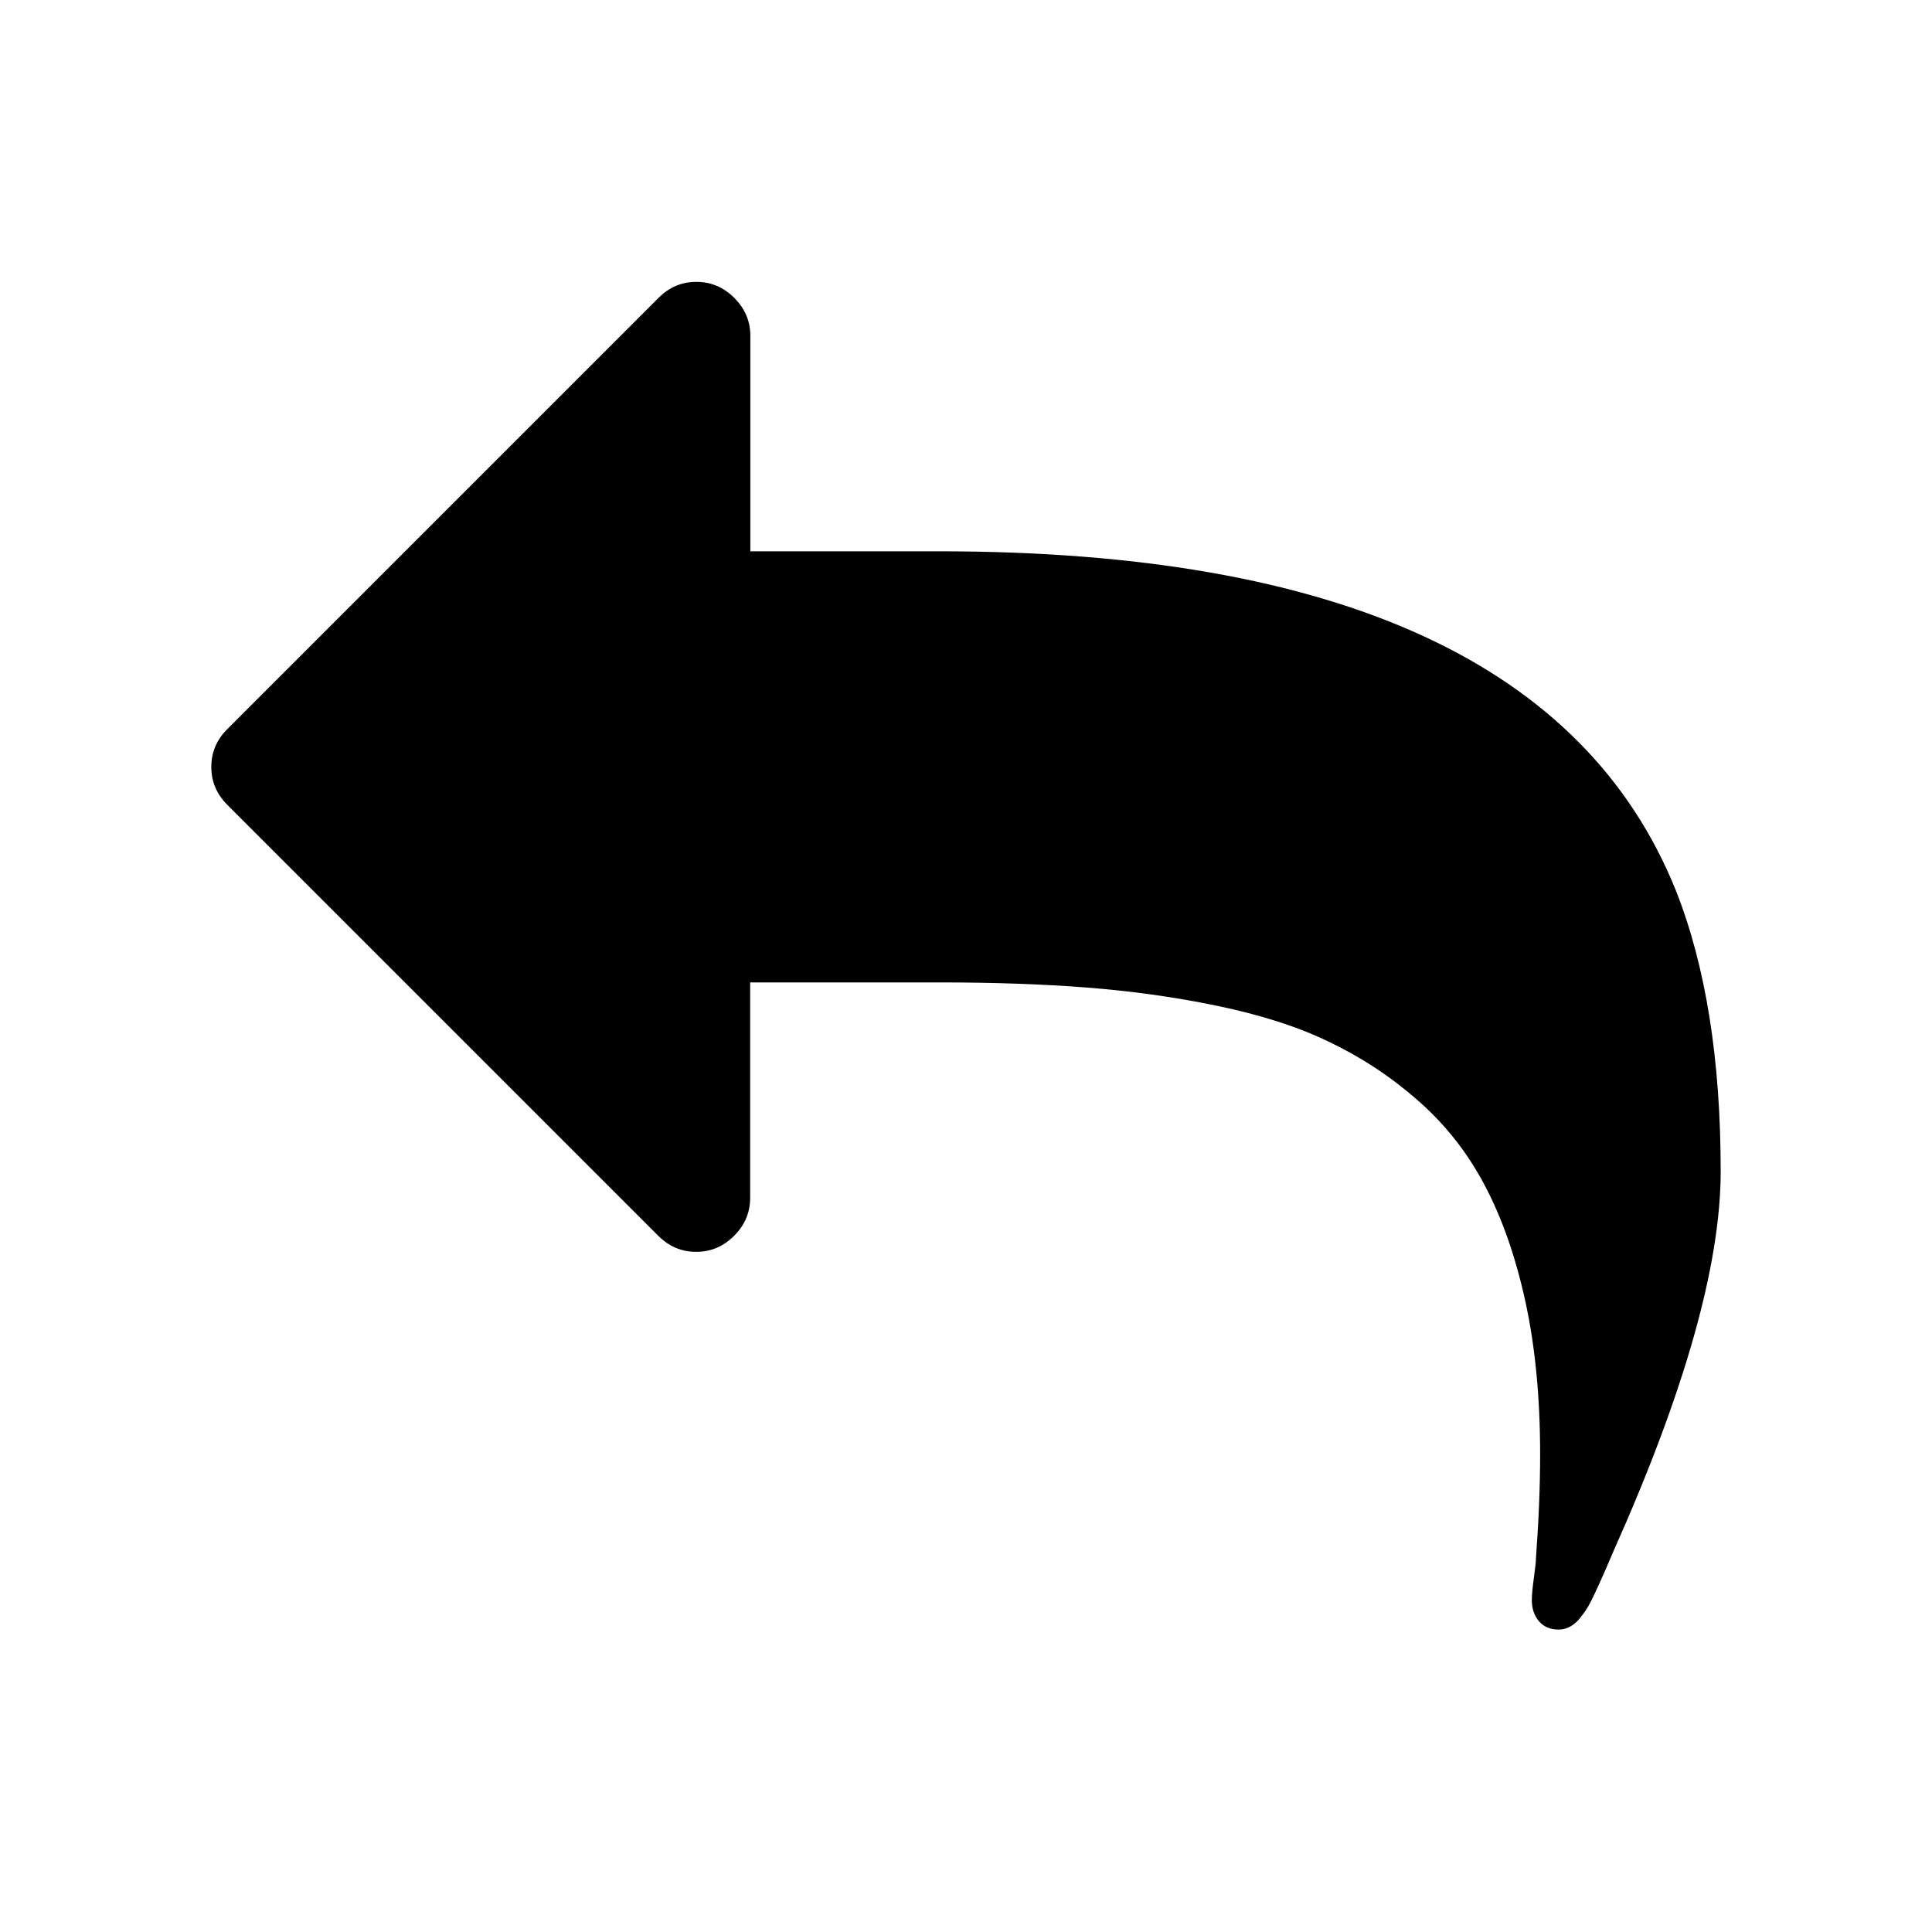
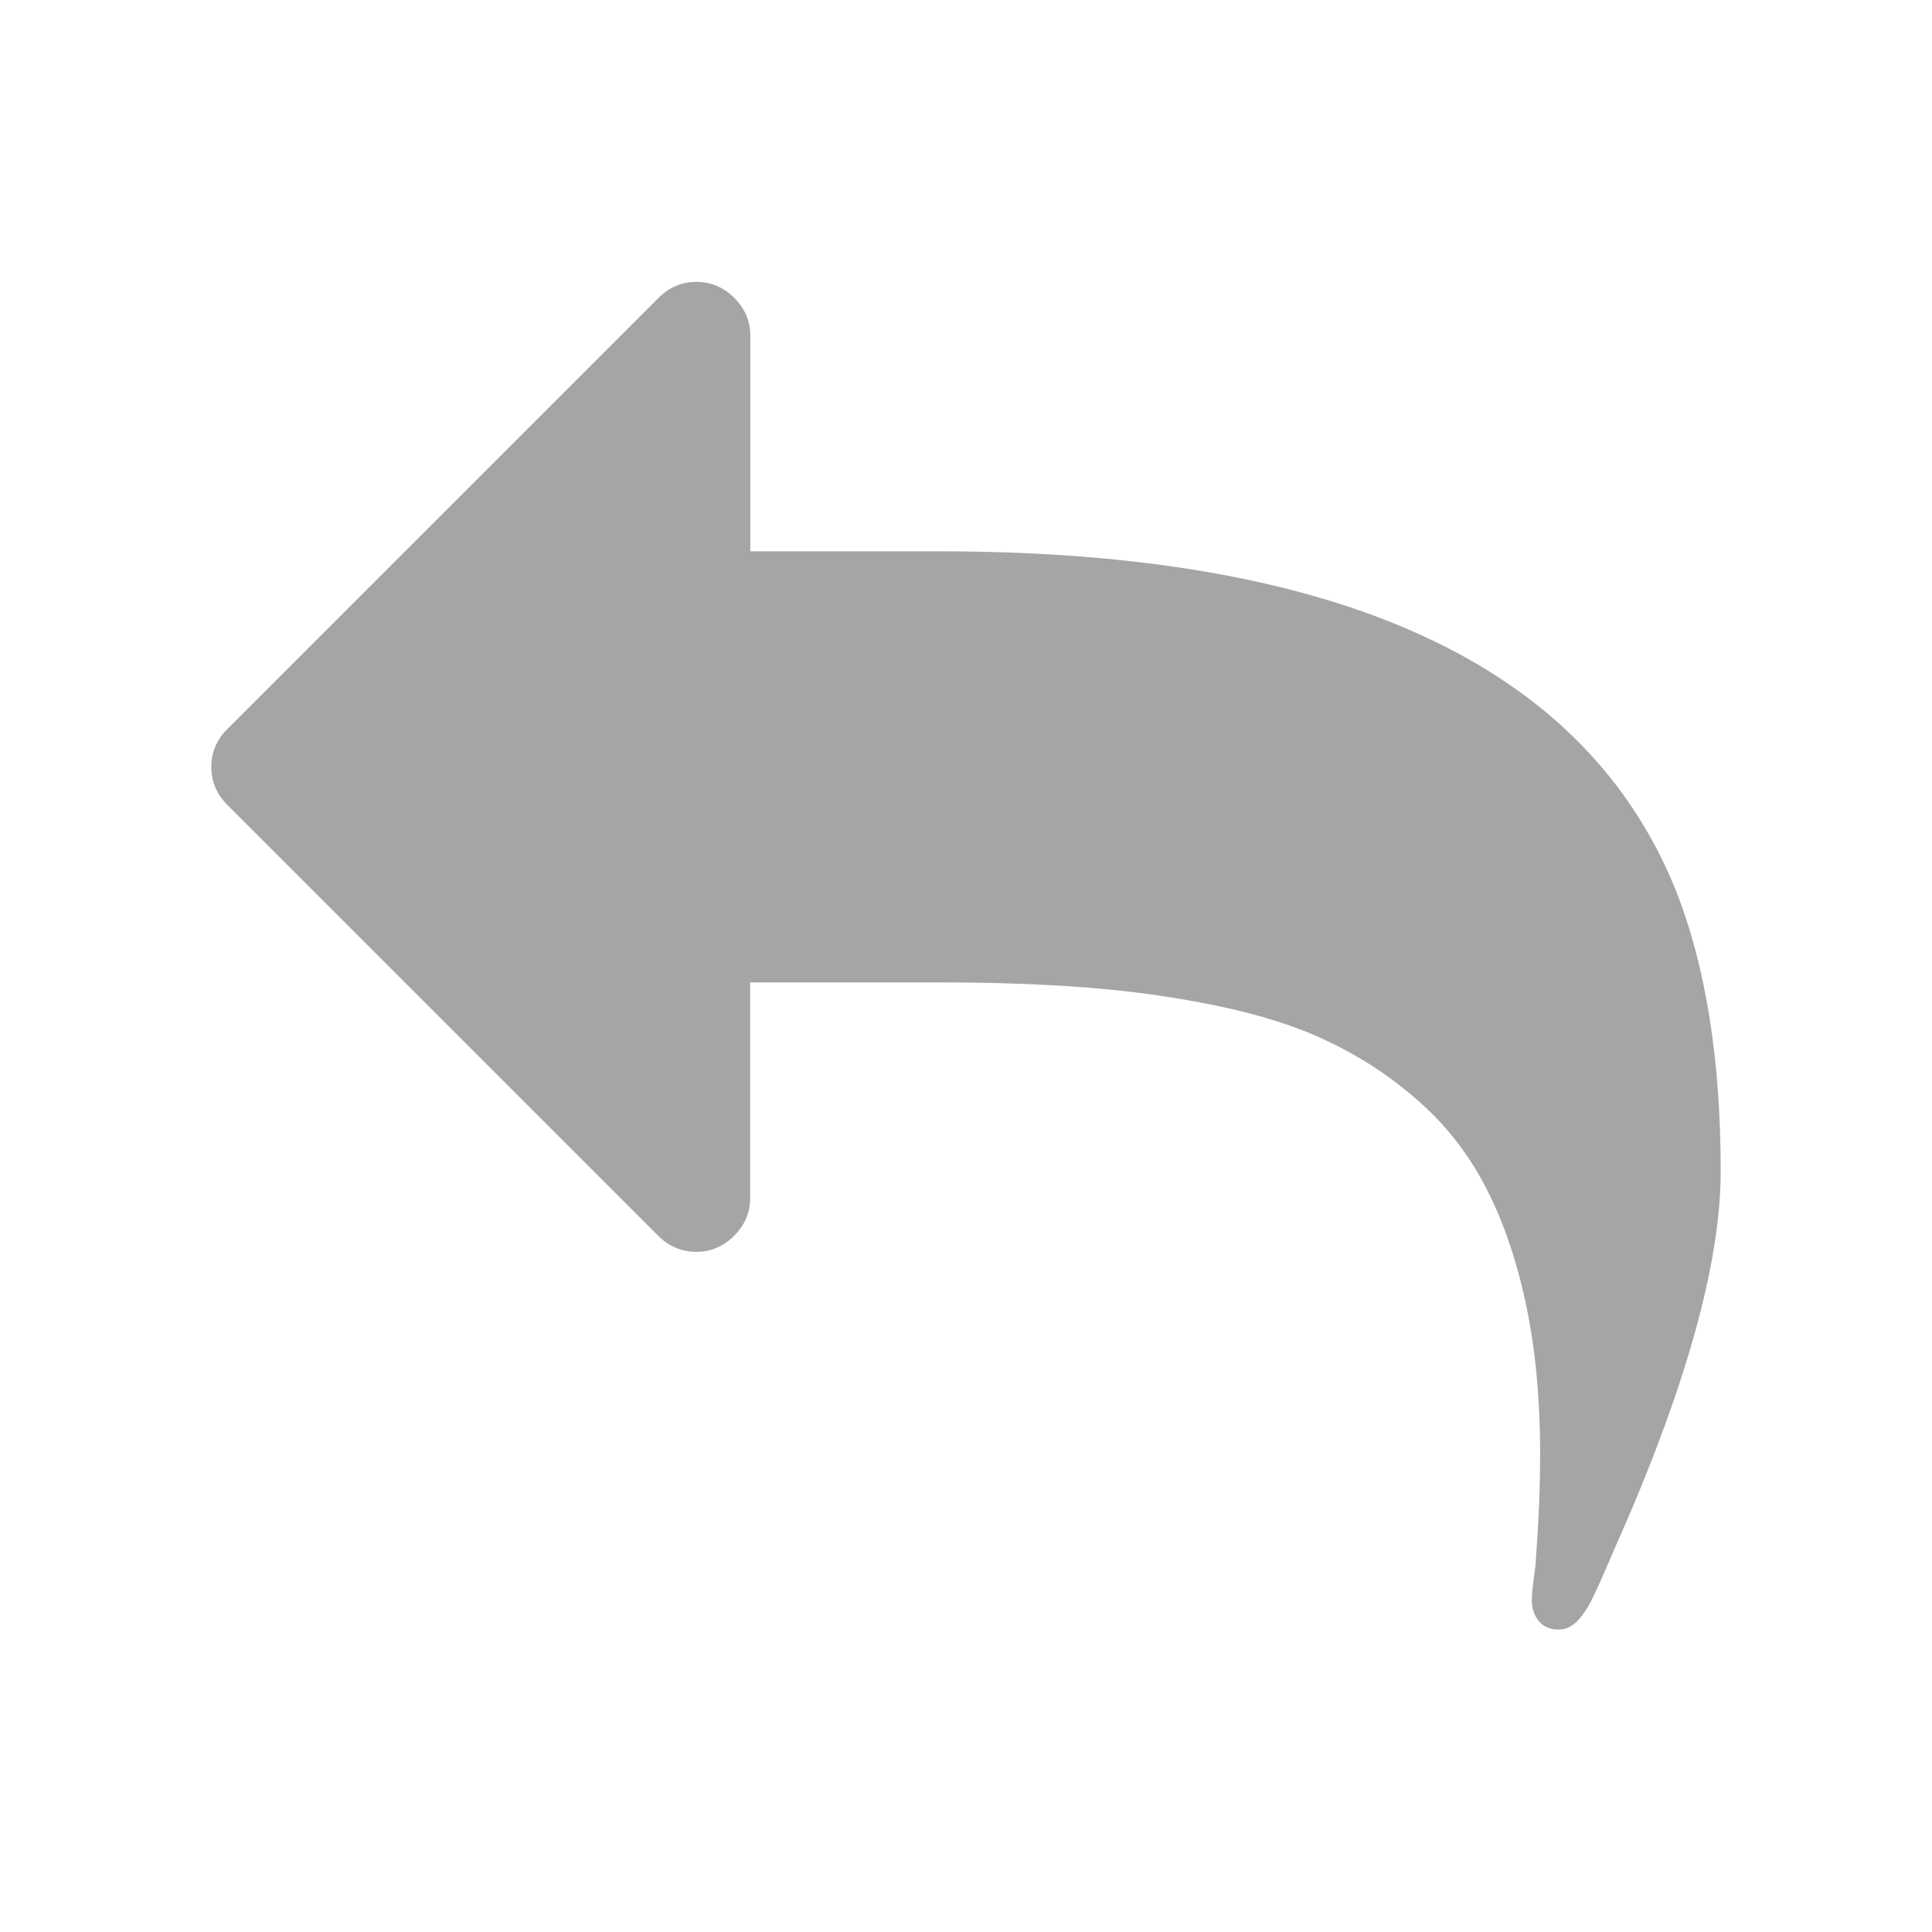
- <svg xmlns="http://www.w3.org/2000/svg" t="1592550954158" class="icon" viewBox="0 0 1024 1024" version="1.1" p-id="2461" width="200" height="200">
+ <svg xmlns="http://www.w3.org/2000/svg" t="1592801956280" class="icon" viewBox="0 0 1024 1024" version="1.1" p-id="5262" width="32" height="32">
  <defs>
    <style type="text/css" />
  </defs>
-   <path d="M912 620.8c0 49.4-18.9 116.5-56.8 201.3-0.9 2-2.4 5.7-4.6 10.7-2.2 5-4.2 9.5-6.1 13.4-1.8 3.8-3.7 7.2-5.9 9.9-3.5 5-7.7 7.6-12.5 7.6-4.5 0-8-1.5-10.5-4.5s-3.7-6.7-3.7-11.2c0-2.7 0.4-6.7 1.1-11.8s1.1-8.7 1.1-10.5c1.5-20.3 2.2-38.5 2.2-54.9 0-30.1-2.6-57-7.8-80.9-5.2-23.8-12.4-44.4-21.7-61.9-9.2-17.4-21.1-32.4-35.6-45-14.5-12.7-30.3-23-47.2-31-16.8-8.1-36.7-14.3-59.4-19s-45.7-7.8-68.8-9.6c-23.1-1.8-49.2-2.7-78.3-2.7h-99.9v114.2c0 7.7-2.8 14.4-8.5 20.1-5.7 5.7-12.4 8.5-20.1 8.5s-14.4-2.8-20.1-8.5L120.5 426.6c-5.7-5.7-8.5-12.3-8.5-20.1 0-7.7 2.8-14.4 8.5-20.1L349 157.9c5.7-5.7 12.3-8.5 20.1-8.5 7.7 0 14.4 2.8 20.1 8.5 5.7 5.7 8.5 12.4 8.5 20.1v114.2h100c212.2 0 342.4 60 390.6 179.9 15.8 40 23.7 89.5 23.7 148.7z" p-id="2462" />
+   <path d="M912 620.8c0 49.4-18.9 116.5-56.8 201.3-0.9 2-2.4 5.7-4.6 10.7-2.2 5-4.2 9.5-6.1 13.4-1.8 3.8-3.7 7.2-5.9 9.9-3.5 5-7.7 7.6-12.5 7.6-4.5 0-8-1.5-10.5-4.5s-3.7-6.7-3.7-11.2c0-2.7 0.4-6.7 1.1-11.8s1.1-8.7 1.1-10.5c1.5-20.3 2.2-38.5 2.2-54.9 0-30.1-2.6-57-7.8-80.9-5.2-23.8-12.4-44.4-21.7-61.9-9.2-17.4-21.1-32.4-35.6-45-14.5-12.7-30.3-23-47.2-31-16.8-8.1-36.7-14.3-59.4-19s-45.7-7.8-68.8-9.6c-23.1-1.8-49.2-2.7-78.3-2.7h-99.9v114.2c0 7.7-2.8 14.4-8.5 20.1-5.7 5.7-12.4 8.5-20.1 8.5s-14.4-2.8-20.1-8.5L120.5 426.6c-5.7-5.7-8.5-12.3-8.5-20.1 0-7.7 2.8-14.4 8.5-20.1L349 157.9c5.7-5.7 12.3-8.5 20.1-8.5 7.7 0 14.4 2.8 20.1 8.5 5.7 5.7 8.5 12.4 8.5 20.1v114.2h100c212.2 0 342.4 60 390.6 179.9 15.8 40 23.7 89.5 23.7 148.7z" p-id="5263" fill="#a5a5a5" />
</svg>
